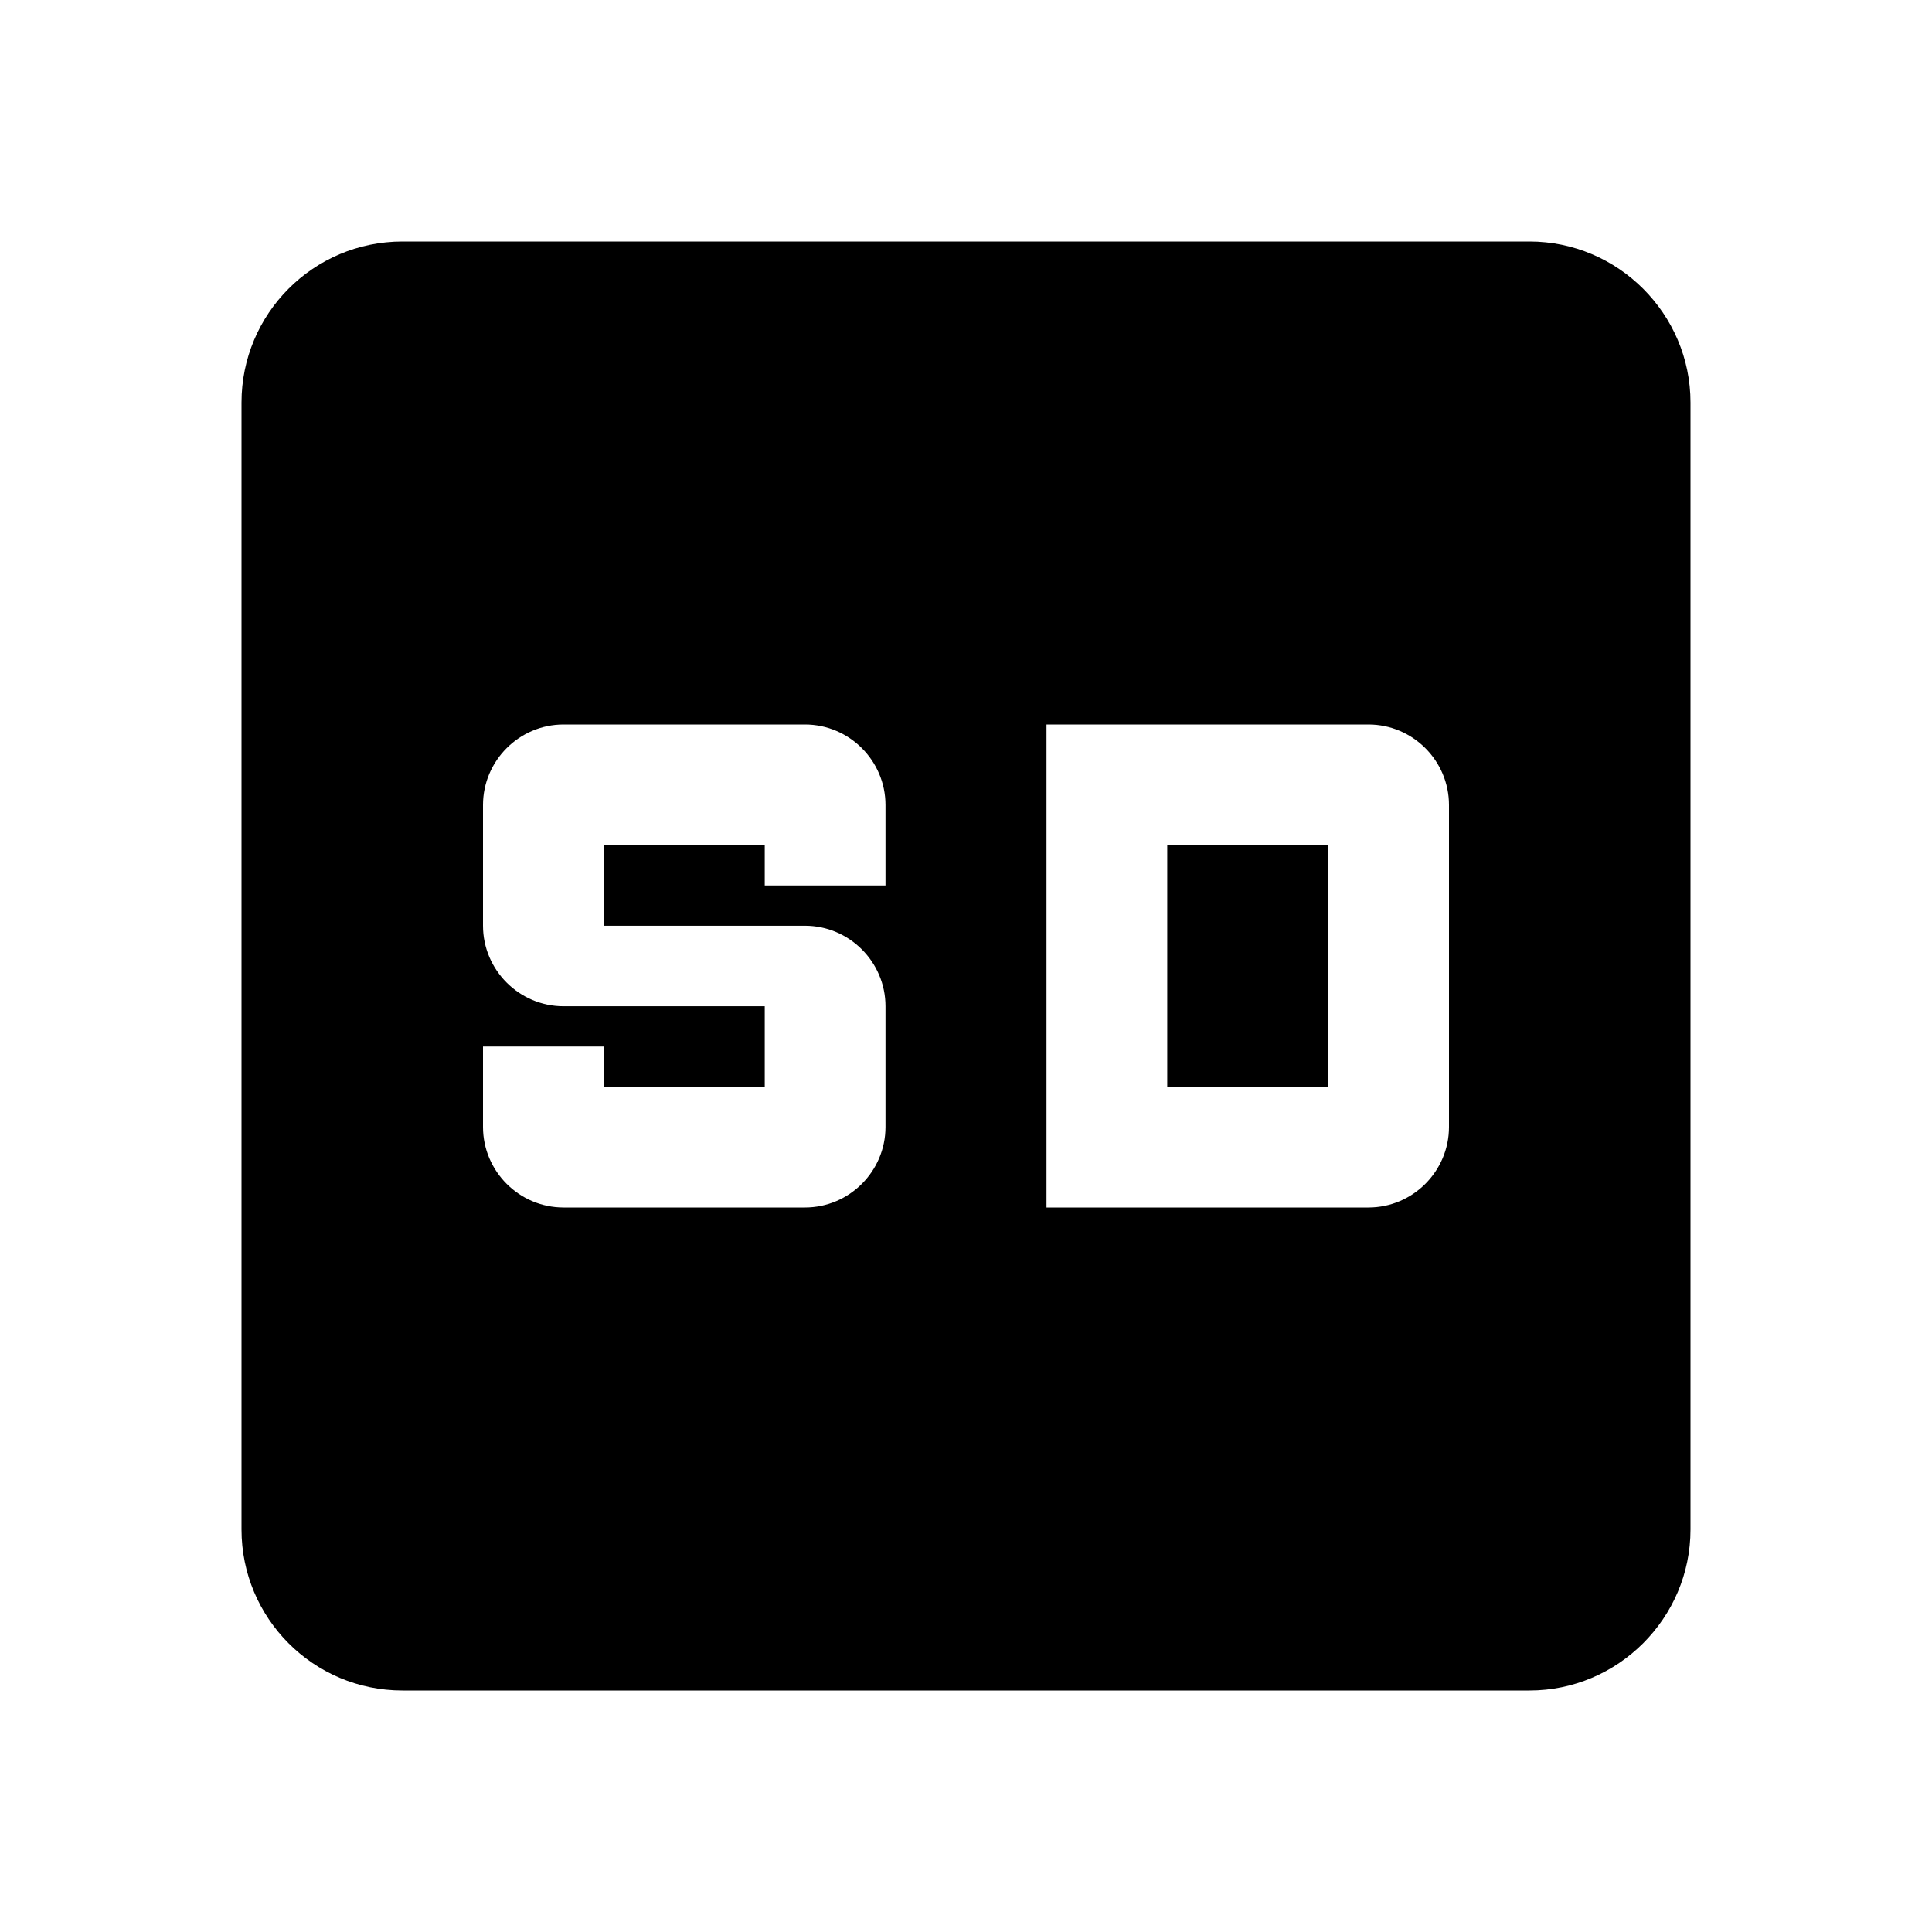
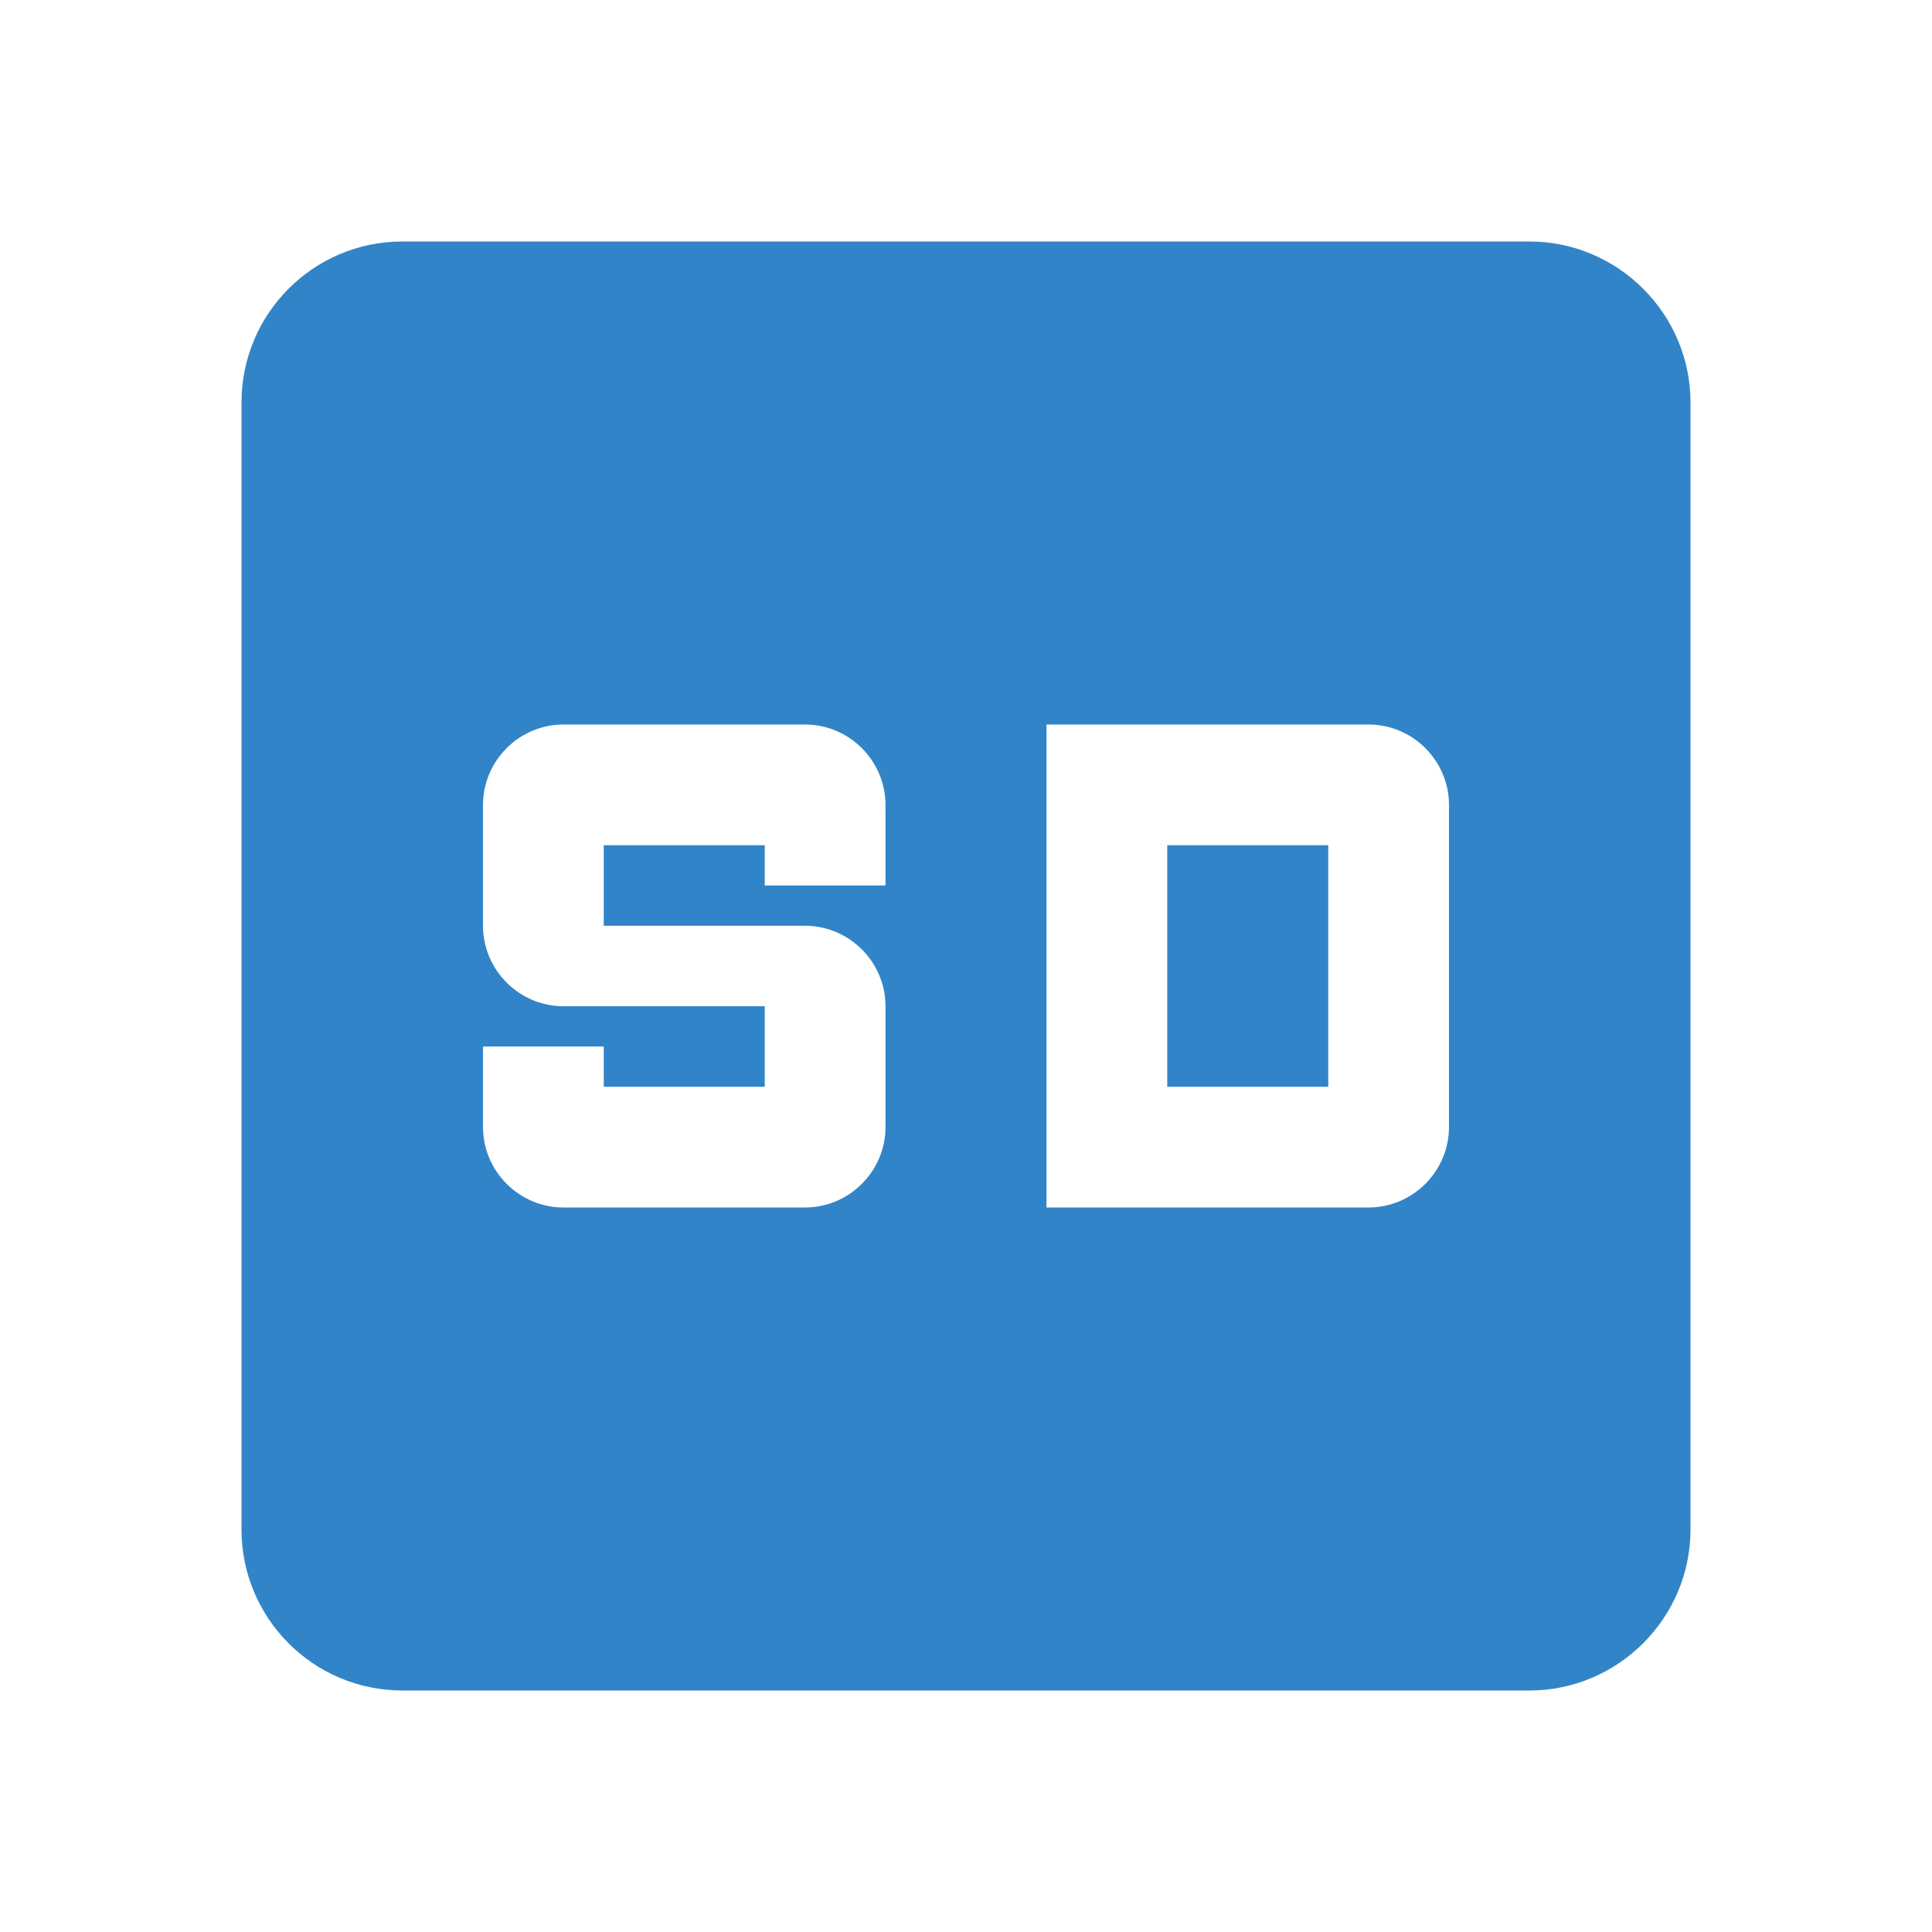
- <svg xmlns="http://www.w3.org/2000/svg" height="24px" viewBox="0 0 24 24" width="24px" fill="#000000">
+ <svg xmlns="http://www.w3.org/2000/svg" height="24px" viewBox="0 0 24 24" width="24px" fill="#3184c8">
  <path d="M0 0h24v24H0V0z" fill="none" />
  <path d="M19 3H5c-1.11 0-2 .9-2 2v14c0 1.1.89 2 2 2h14c1.1 0 2-.9 2-2V5c0-1.1-.9-2-2-2zm-6 6h4c.55 0 1 .45 1 1v4c0 .55-.45 1-1 1h-4V9zm-3.5 4.5v-1H7c-.55 0-1-.45-1-1V10c0-.55.45-1 1-1h3c.55 0 1 .45 1 1v1H9.5v-.5h-2v1H10c.55 0 1 .45 1 1V14c0 .55-.45 1-1 1H7c-.55 0-1-.45-1-1v-1h1.5v.5h2zm5 0h2v-3h-2v3z" />
</svg>
